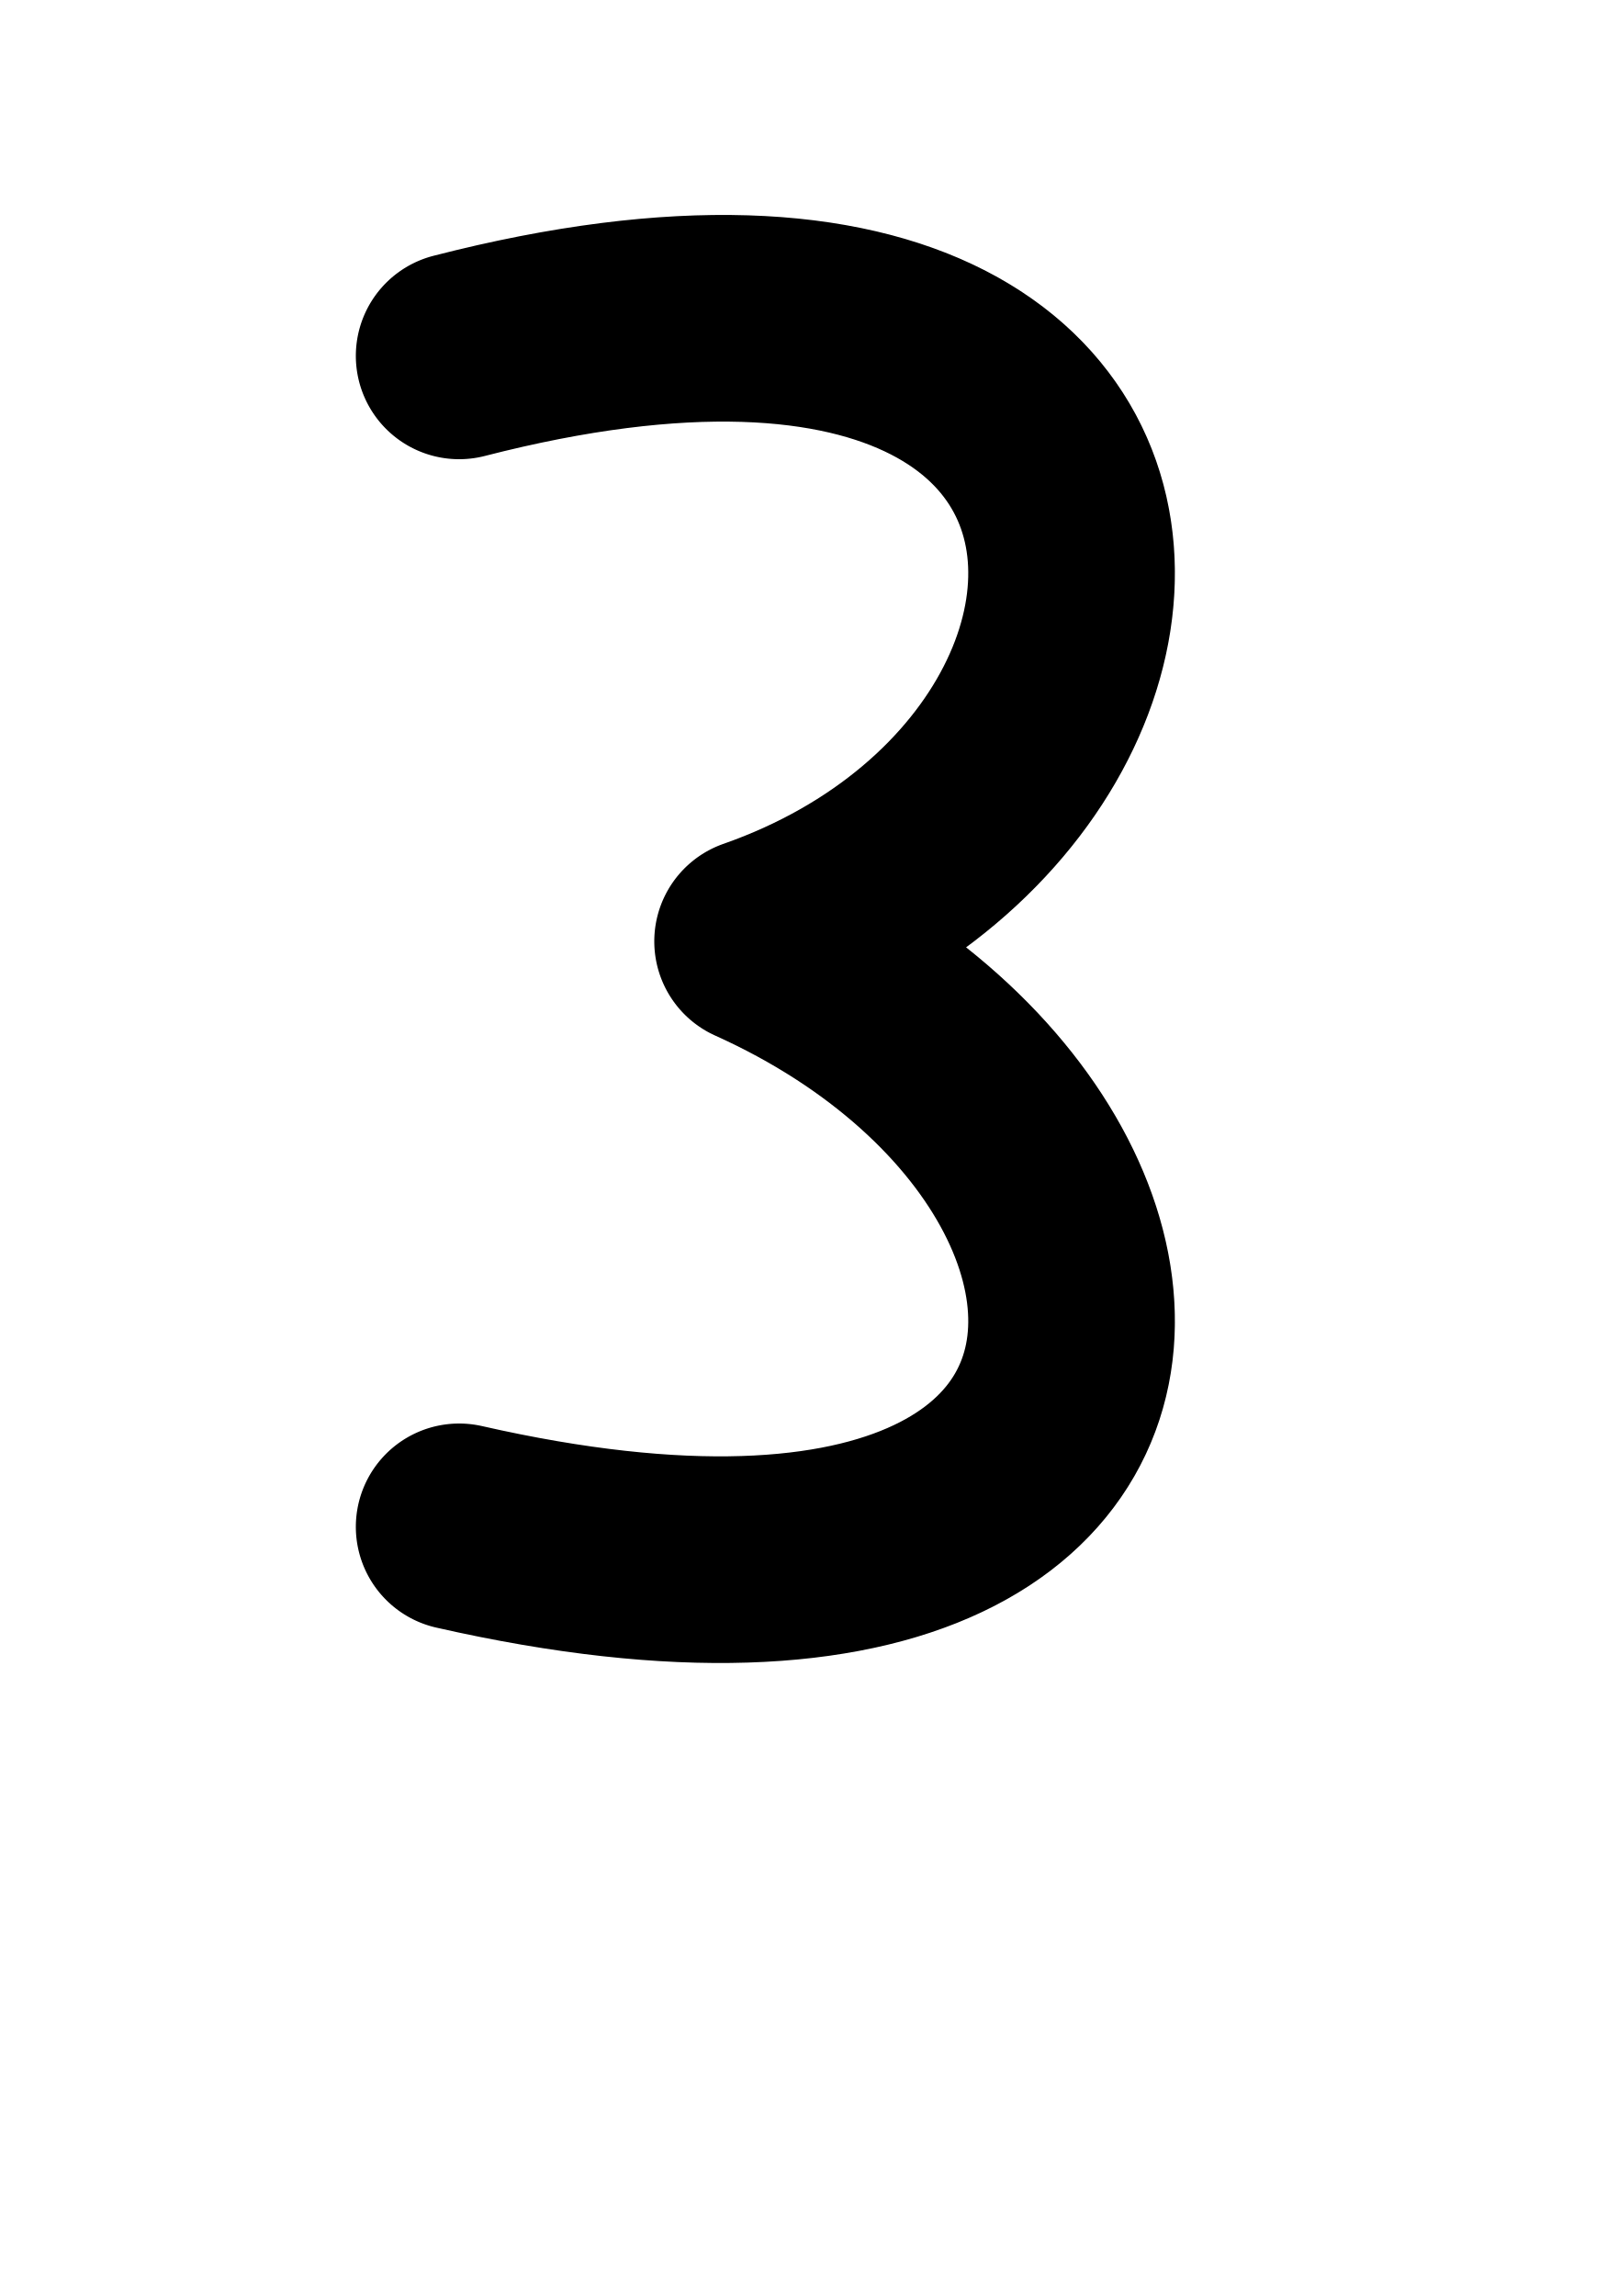
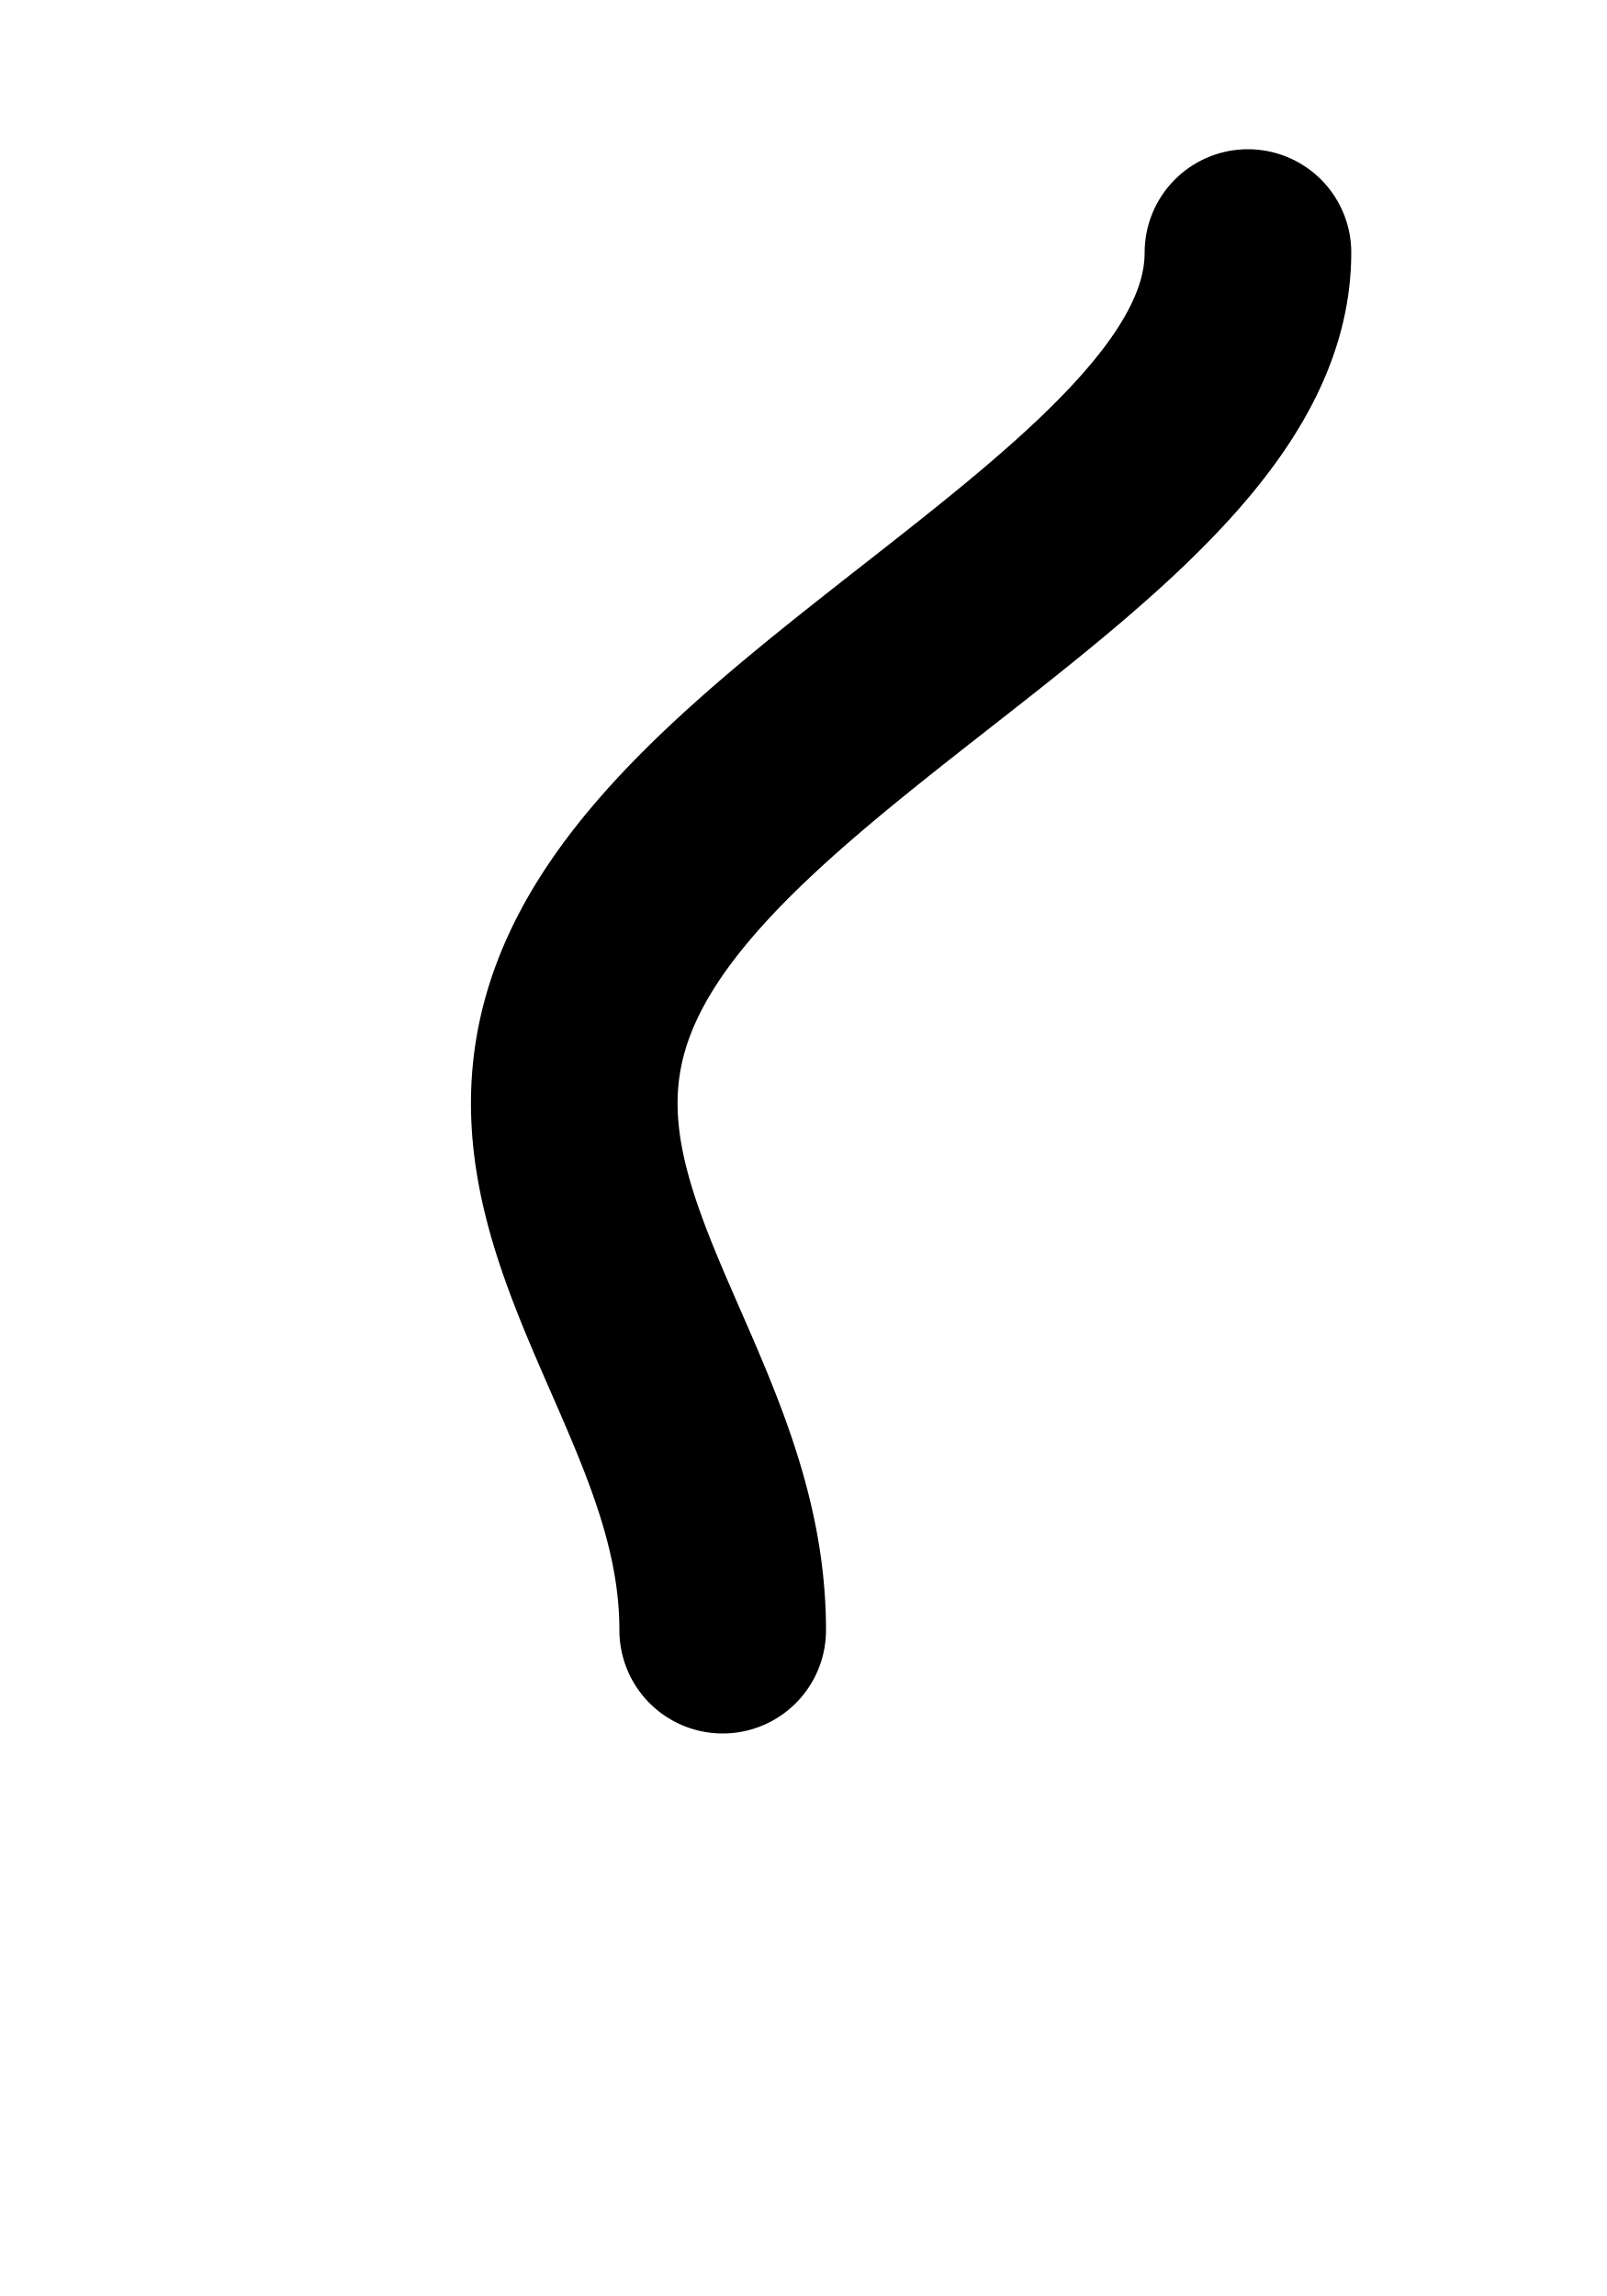
<svg xmlns="http://www.w3.org/2000/svg" viewBox="0 0 700.000 1000">
-   <path d="M 219.600 196.485 L 227.791 194.562 L 235.798 192.807 L 243.619 191.218 L 251.255 189.790 L 258.706 188.521 L 265.972 187.407 L 273.052 186.445 L 279.946 185.630 L 286.655 184.959 L 293.179 184.429 L 299.517 184.035 L 305.669 183.773 L 311.636 183.640 L 317.417 183.631 L 323.013 183.742 L 328.425 183.969 L 333.651 184.306 L 338.694 184.750 L 343.553 185.295 L 348.230 185.937 L 352.725 186.671 L 357.039 187.492 L 361.174 188.394 L 365.132 189.373 L 368.914 190.423 L 372.523 191.539 L 375.961 192.716 L 379.231 193.948 L 382.336 195.232 L 385.280 196.561 L 388.067 197.931 L 390.701 199.339 L 393.186 200.779 L 395.529 202.248 L 397.733 203.743 L 399.804 205.260 L 401.749 206.798 L 403.572 208.354 L 405.280 209.928 L 406.879 211.518 L 408.373 213.124 L 409.770 214.748 L 411.073 216.388 L 412.287 218.049 L 413.418 219.729 L 414.469 221.433 L 415.444 223.162 L 416.345 224.919 L 417.175 226.707 L 417.935 228.527 L 418.627 230.384 L 419.252 232.278 L 419.809 234.213 L 420.299 236.190 L 420.720 238.211 L 421.072 240.277 L 421.354 242.390 L 421.564 244.549 L 421.700 246.756 L 421.760 249.009 L 421.744 251.308 L 421.648 253.653 L 421.471 256.042 L 421.212 258.475 L 420.867 260.948 L 420.437 263.460 L 419.918 266.010 L 419.310 268.594 L 418.610 271.211 L 417.819 273.857 L 416.933 276.529 L 415.954 279.226 L 414.879 281.944 L 413.707 284.680 L 412.439 287.432 L 411.072 290.195 L 409.608 292.968 L 408.045 295.746 L 406.383 298.527 L 404.622 301.309 L 402.761 304.087 L 400.801 306.859 L 398.741 309.621 L 396.582 312.372 L 394.323 315.108 L 391.964 317.825 L 389.506 320.522 L 386.948 323.195 L 384.291 325.842 L 381.535 328.459 L 378.680 331.045 L 375.726 333.595 L 372.673 336.108 L 369.522 338.581 L 366.272 341.011 L 362.924 343.396 L 359.479 345.732 L 355.935 348.018 L 352.294 350.251 L 348.555 352.428 L 344.718 354.546 L 340.784 356.603 L 336.752 358.597 L 332.623 360.525 L 328.397 362.384 L 324.073 364.172 L 319.652 365.886 L 314.667 367.693 L 313.631 368.083 L 312.604 368.498 L 311.589 368.939 L 310.584 369.404 L 309.591 369.894 L 308.611 370.408 L 307.643 370.946 L 306.689 371.508 L 305.750 372.093 L 304.824 372.701 L 303.914 373.332 L 303.020 373.985 L 302.142 374.659 L 301.281 375.355 L 300.438 376.072 L 299.612 376.810 L 298.805 377.568 L 298.016 378.345 L 297.247 379.141 L 296.498 379.956 L 295.769 380.789 L 295.061 381.640 L 294.374 382.508 L 293.708 383.393 L 293.065 384.294 L 292.444 385.210 L 291.845 386.142 L 291.270 387.088 L 290.718 388.047 L 290.190 389.020 L 289.686 390.006 L 289.206 391.004 L 288.751 392.013 L 288.321 393.033 L 287.916 394.064 L 287.537 395.104 L 287.183 396.153 L 286.856 397.211 L 286.554 398.276 L 286.279 399.348 L 286.030 400.427 L 285.808 401.512 L 285.612 402.601 L 285.444 403.695 L 285.302 404.793 L 285.188 405.895 L 285.100 406.998 L 285.040 408.104 L 285.007 409.210 L 285.001 410.317 L 285.023 411.424 L 285.071 412.530 L 285.147 413.635 L 285.250 414.737 L 285.380 415.837 L 285.537 416.932 L 285.721 418.024 L 285.932 419.111 L 286.169 420.192 L 286.433 421.268 L 286.724 422.336 L 287.040 423.397 L 287.383 424.450 L 287.751 425.494 L 288.145 426.528 L 288.565 427.553 L 289.009 428.567 L 289.478 429.570 L 289.972 430.561 L 290.490 431.539 L 291.031 432.505 L 291.597 433.456 L 292.186 434.394 L 292.797 435.317 L 293.431 436.224 L 294.087 437.116 L 294.765 437.991 L 295.465 438.850 L 296.185 439.691 L 296.925 440.513 L 297.686 441.318 L 298.466 442.103 L 299.266 442.869 L 300.083 443.615 L 300.919 444.341 L 301.773 445.046 L 302.644 445.730 L 303.531 446.392 L 304.434 447.032 L 305.353 447.650 L 306.287 448.245 L 307.235 448.817 L 308.197 449.365 L 309.171 449.890 L 310.159 450.390 L 311.159 450.866 L 316.237 453.207 L 320.842 455.434 L 325.348 457.716 L 329.754 460.053 L 334.061 462.440 L 338.267 464.876 L 342.372 467.358 L 346.376 469.884 L 350.278 472.452 L 354.079 475.059 L 357.776 477.703 L 361.371 480.381 L 364.862 483.090 L 368.249 485.829 L 371.533 488.593 L 374.711 491.382 L 377.785 494.192 L 380.753 497.020 L 383.616 499.865 L 386.374 502.722 L 389.025 505.589 L 391.569 508.463 L 394.008 511.342 L 396.339 514.223 L 398.565 517.102 L 400.683 519.976 L 402.695 522.843 L 404.601 525.699 L 406.401 528.542 L 408.095 531.367 L 409.684 534.173 L 411.169 536.955 L 412.549 539.712 L 413.827 542.438 L 415.003 545.133 L 416.077 547.792 L 417.052 550.412 L 417.930 552.991 L 418.710 555.525 L 419.397 558.013 L 419.991 560.452 L 420.494 562.839 L 420.910 565.172 L 421.240 567.450 L 421.487 569.671 L 421.654 571.835 L 421.744 573.941 L 421.760 575.988 L 421.704 577.977 L 421.578 579.908 L 421.386 581.784 L 421.130 583.605 L 420.811 585.375 L 420.431 587.096 L 419.991 588.771 L 419.491 590.405 L 418.932 592.001 L 418.311 593.563 L 417.628 595.097 L 416.881 596.605 L 416.065 598.093 L 415.178 599.565 L 414.214 601.024 L 413.169 602.473 L 412.036 603.915 L 410.810 605.353 L 409.484 606.786 L 408.052 608.217 L 406.507 609.644 L 404.842 611.067 L 403.052 612.484 L 401.128 613.894 L 399.066 615.292 L 396.860 616.677 L 394.505 618.043 L 391.996 619.387 L 389.328 620.705 L 386.497 621.992 L 383.500 623.242 L 380.334 624.451 L 376.997 625.613 L 373.485 626.724 L 369.797 627.779 L 365.931 628.772 L 361.886 629.698 L 357.660 630.554 L 353.254 631.332 L 348.665 632.031 L 343.894 632.644 L 338.939 633.167 L 333.802 633.596 L 328.481 633.927 L 322.976 634.157 L 317.288 634.280 L 311.416 634.294 L 305.360 634.194 L 299.121 633.978 L 292.699 633.642 L 286.093 633.182 L 279.304 632.596 L 272.332 631.879 L 265.176 631.030 L 257.838 630.044 L 250.317 628.920 L 242.613 627.654 L 234.727 626.244 L 226.658 624.686 L 218.406 622.978 L 209.693 621.056 L 208.612 620.832 L 207.525 620.634 L 206.434 620.462 L 205.339 620.318 L 204.241 620.200 L 203.140 620.110 L 202.038 620.046 L 200.934 620.010 L 199.829 620.000 L 198.725 620.018 L 197.621 620.063 L 196.519 620.135 L 195.419 620.234 L 194.322 620.360 L 193.228 620.512 L 192.139 620.692 L 191.054 620.898 L 189.974 621.131 L 188.900 621.390 L 187.833 621.676 L 186.774 621.988 L 185.722 622.325 L 184.679 622.688 L 183.646 623.077 L 182.622 623.491 L 181.608 623.930 L 180.606 624.394 L 179.615 624.882 L 178.637 625.394 L 177.671 625.931 L 176.719 626.490 L 175.781 627.073 L 174.858 627.679 L 173.949 628.307 L 173.057 628.958 L 172.180 629.630 L 171.321 630.323 L 170.478 631.037 L 169.654 631.772 L 168.847 632.527 L 168.060 633.301 L 167.291 634.095 L 166.543 634.907 L 165.814 635.737 L 165.106 636.584 L 164.420 637.449 L 163.754 638.331 L 163.111 639.228 L 162.489 640.141 L 161.891 641.070 L 161.315 642.012 L 160.762 642.968 L 160.233 643.938 L 159.728 644.920 L 159.248 645.914 L 158.792 646.920 L 158.360 647.937 L 157.954 648.964 L 157.573 650.001 L 157.218 651.047 L 156.888 652.101 L 156.585 653.163 L 156.307 654.232 L 156.056 655.307 L 155.832 656.388 L 155.634 657.475 L 155.462 658.566 L 155.318 659.661 L 155.200 660.759 L 155.110 661.860 L 155.046 662.962 L 155.010 664.066 L 155.000 665.171 L 155.018 666.275 L 155.063 667.379 L 155.135 668.481 L 155.234 669.581 L 155.360 670.678 L 155.512 671.772 L 155.692 672.861 L 155.898 673.946 L 156.131 675.026 L 156.390 676.100 L 156.676 677.167 L 156.988 678.226 L 157.325 679.278 L 157.688 680.321 L 158.077 681.354 L 158.491 682.378 L 158.930 683.392 L 159.394 684.394 L 159.882 685.385 L 160.394 686.363 L 160.931 687.329 L 161.490 688.281 L 162.073 689.219 L 162.679 690.142 L 163.307 691.051 L 163.958 691.943 L 164.630 692.820 L 165.323 693.679 L 166.037 694.522 L 166.772 695.346 L 167.527 696.153 L 168.301 696.940 L 169.095 697.709 L 169.907 698.457 L 170.737 699.186 L 171.584 699.894 L 172.449 700.580 L 173.331 701.246 L 174.228 701.889 L 175.141 702.511 L 176.070 703.109 L 177.012 703.685 L 177.968 704.238 L 178.938 704.767 L 179.920 705.272 L 180.914 705.752 L 181.920 706.208 L 182.937 706.640 L 183.964 707.046 L 185.001 707.427 L 186.047 707.782 L 187.101 708.112 L 188.163 708.415 L 189.232 708.693 L 190.307 708.944 L 199.306 710.929 L 199.880 711.051 L 208.713 712.879 L 209.303 712.997 L 217.971 714.671 L 218.578 714.784 L 227.081 716.304 L 227.707 716.412 L 236.045 717.782 L 236.690 717.883 L 244.865 719.105 L 245.529 719.199 L 253.541 720.275 L 254.225 720.362 L 262.074 721.293 L 262.779 721.371 L 270.467 722.161 L 271.193 722.230 L 278.720 722.880 L 279.468 722.939 L 286.834 723.452 L 287.606 723.499 L 294.812 723.876 L 295.607 723.911 L 302.654 724.155 L 303.473 724.176 L 310.361 724.289 L 311.205 724.295 L 317.935 724.279 L 318.805 724.268 L 325.377 724.126 L 326.274 724.097 L 332.688 723.830 L 333.612 723.782 L 339.870 723.393 L 340.821 723.323 L 346.924 722.813 L 347.903 722.721 L 353.850 722.093 L 354.857 721.975 L 360.650 721.231 L 361.685 721.085 L 367.324 720.227 L 368.388 720.052 L 373.874 719.083 L 374.966 718.876 L 380.299 717.797 L 381.420 717.555 L 386.600 716.368 L 387.749 716.089 L 392.778 714.798 L 393.954 714.478 L 398.832 713.084 L 400.035 712.722 L 404.762 711.226 L 405.990 710.818 L 410.567 709.223 L 411.819 708.767 L 416.247 707.076 L 417.520 706.567 L 421.800 704.782 L 423.092 704.219 L 427.224 702.341 L 428.533 701.720 L 432.517 699.753 L 433.840 699.072 L 437.678 697.016 L 439.010 696.273 L 442.702 694.131 L 444.040 693.323 L 447.586 691.098 L 448.926 690.223 L 452.327 687.916 L 453.664 686.974 L 456.920 684.587 L 457.589 684.088 L 458.248 683.576 L 461.361 681.112 L 462.023 680.578 L 462.675 680.031 L 465.645 677.493 L 466.298 676.924 L 466.939 676.343 L 469.766 673.731 L 470.406 673.128 L 471.035 672.513 L 473.720 669.831 L 474.344 669.194 L 474.956 668.546 L 477.500 665.795 L 478.106 665.126 L 478.698 664.446 L 481.101 661.629 L 481.685 660.929 L 482.256 660.219 L 484.518 657.337 L 485.078 656.609 L 485.623 655.870 L 487.747 652.926 L 488.279 652.171 L 488.796 651.406 L 490.781 648.402 L 491.284 647.623 L 491.771 646.834 L 493.617 643.772 L 494.089 642.972 L 494.543 642.162 L 496.252 639.045 L 496.689 638.226 L 497.110 637.399 L 498.681 634.228 L 499.084 633.394 L 499.470 632.552 L 500.904 629.330 L 501.271 628.484 L 501.620 627.630 L 502.918 624.359 L 503.248 623.504 L 503.560 622.643 L 504.723 619.324 L 505.015 618.464 L 505.290 617.598 L 506.318 614.235 L 506.573 613.372 L 506.810 612.504 L 507.704 609.098 L 507.922 608.236 L 508.122 607.369 L 508.883 603.923 L 509.064 603.064 L 509.228 602.202 L 509.856 598.717 L 510.001 597.864 L 510.130 597.009 L 510.626 593.488 L 510.737 592.644 L 510.831 591.798 L 511.195 588.243 L 511.273 587.409 L 511.335 586.575 L 511.568 582.987 L 511.644 581.345 L 511.747 577.728 L 511.763 576.115 L 511.736 572.470 L 511.696 570.889 L 511.539 567.219 L 511.446 565.671 L 511.161 561.978 L 511.018 560.466 L 510.605 556.751 L 510.416 555.277 L 509.875 551.543 L 509.643 550.107 L 508.975 546.356 L 508.703 544.958 L 507.909 541.193 L 507.600 539.834 L 506.680 536.056 L 506.337 534.736 L 505.292 530.948 L 504.918 529.667 L 503.749 525.870 L 503.346 524.627 L 502.052 520.824 L 501.623 519.619 L 500.206 515.812 L 499.753 514.645 L 498.214 510.836 L 497.738 509.704 L 496.077 505.896 L 495.581 504.800 L 493.798 500.994 L 493.283 499.933 L 491.380 496.132 L 490.848 495.104 L 488.824 491.309 L 488.276 490.314 L 486.133 486.529 L 485.571 485.565 L 483.308 481.791 L 482.733 480.857 L 480.351 477.096 L 479.764 476.193 L 477.265 472.447 L 476.666 471.572 L 474.049 467.844 L 473.440 466.997 L 470.707 463.289 L 470.087 462.469 L 467.238 458.782 L 466.610 457.988 L 463.645 454.326 L 463.008 453.556 L 459.928 449.920 L 459.283 449.175 L 456.090 445.568 L 455.437 444.846 L 452.129 441.269 L 451.470 440.571 L 448.049 437.026 L 447.382 436.350 L 443.849 432.840 L 443.176 432.185 L 439.532 428.712 L 438.852 428.079 L 435.096 424.645 L 434.411 424.031 L 430.544 420.639 L 429.854 420.045 L 425.877 416.697 L 425.181 416.122 L 421.095 412.819 L 420.820 412.601 L 423.840 410.343 L 424.671 409.706 L 428.648 406.586 L 429.468 405.927 L 433.334 402.744 L 434.142 402.062 L 437.898 398.819 L 438.694 398.116 L 442.339 394.815 L 443.122 394.089 L 446.655 390.734 L 447.425 389.985 L 450.846 386.578 L 451.602 385.806 L 454.910 382.349 L 455.652 381.554 L 458.846 378.051 L 459.574 377.232 L 462.654 373.684 L 463.367 372.842 L 466.332 369.252 L 467.029 368.385 L 469.879 364.756 L 470.560 363.865 L 473.293 360.199 L 473.958 359.284 L 476.575 355.584 L 477.222 354.643 L 479.721 350.911 L 480.351 349.945 L 482.732 346.184 L 483.343 345.191 L 485.606 341.404 L 486.197 340.385 L 488.341 336.574 L 488.911 335.528 L 490.935 331.696 L 491.484 330.622 L 493.388 326.771 L 493.914 325.670 L 495.697 321.802 L 496.199 320.672 L 497.861 316.792 L 498.338 315.633 L 499.878 311.741 L 500.328 310.553 L 501.745 306.652 L 502.168 305.434 L 503.461 301.528 L 503.855 300.280 L 505.024 296.371 L 505.386 295.093 L 506.431 291.183 L 506.760 289.874 L 507.680 285.966 L 507.974 284.627 L 508.768 280.723 L 509.025 279.354 L 509.693 275.457 L 509.910 274.058 L 510.451 270.171 L 510.627 268.743 L 511.041 264.868 L 511.172 263.411 L 511.458 259.550 L 511.543 258.066 L 511.700 254.223 L 511.736 252.712 L 511.764 248.888 L 511.748 247.353 L 511.646 243.552 L 511.577 241.993 L 511.344 238.217 L 511.219 236.638 L 510.855 232.890 L 510.671 231.292 L 510.175 227.574 L 509.930 225.962 L 509.302 222.276 L 508.994 220.652 L 508.233 217.002 L 508.055 216.184 L 507.861 215.369 L 506.967 211.757 L 506.755 210.937 L 506.529 210.120 L 505.500 206.549 L 505.255 205.728 L 504.995 204.912 L 503.831 201.384 L 503.553 200.565 L 503.259 199.752 L 501.960 196.269 L 501.648 195.455 L 501.319 194.648 L 499.885 191.213 L 499.539 190.406 L 499.177 189.606 L 497.606 186.222 L 497.226 185.425 L 496.831 184.636 L 495.123 181.304 L 494.711 180.520 L 494.283 179.744 L 492.437 176.468 L 491.993 175.699 L 491.534 174.938 L 489.550 171.721 L 489.076 170.969 L 488.586 170.226 L 486.463 167.070 L 485.960 166.338 L 485.442 165.616 L 483.179 162.524 L 482.649 161.814 L 482.105 161.115 L 479.702 158.088 L 479.146 157.403 L 478.577 156.728 L 476.034 153.771 L 475.455 153.111 L 474.864 152.463 L 472.179 149.577 L 471.580 148.945 L 470.969 148.326 L 468.142 145.513 L 467.524 144.911 L 466.896 144.321 L 463.926 141.585 L 463.293 141.013 L 462.650 140.453 L 459.537 137.796 L 458.891 137.255 L 458.236 136.727 L 454.979 134.151 L 454.323 133.642 L 453.658 133.146 L 450.257 130.654 L 448.921 129.712 L 445.375 127.308 L 444.029 126.430 L 440.337 124.115 L 438.986 123.300 L 435.148 121.076 L 433.797 120.324 L 429.812 118.195 L 428.464 117.504 L 424.332 115.472 L 422.992 114.840 L 418.712 112.907 L 417.382 112.332 L 412.954 110.502 L 411.638 109.982 L 407.061 108.257 L 405.762 107.790 L 401.034 106.172 L 399.755 105.755 L 394.877 104.247 L 393.620 103.878 L 388.591 102.482 L 387.356 102.158 L 382.176 100.877 L 380.966 100.595 L 375.633 99.432 L 374.449 99.190 L 368.964 98.147 L 367.806 97.942 L 362.168 97.021 L 361.038 96.852 L 355.245 96.056 L 354.143 95.919 L 348.195 95.251 L 347.122 95.144 L 341.019 94.607 L 339.973 94.527 L 333.715 94.123 L 332.697 94.069 L 326.283 93.800 L 325.293 93.770 L 318.721 93.639 L 317.760 93.631 L 311.030 93.641 L 310.096 93.652 L 303.208 93.806 L 302.301 93.835 L 295.255 94.135 L 294.374 94.181 L 287.168 94.629 L 286.313 94.690 L 278.947 95.289 L 278.117 95.364 L 270.590 96.116 L 269.785 96.204 L 262.097 97.113 L 261.316 97.212 L 253.467 98.279 L 252.709 98.389 L 244.697 99.618 L 243.962 99.737 L 235.786 101.129 L 235.073 101.256 L 226.734 102.815 L 226.042 102.950 L 217.539 104.678 L 216.868 104.820 L 208.200 106.719 L 207.549 106.867 L 198.716 108.941 L 198.083 109.094 L 189.084 111.344 L 188.016 111.625 L 186.955 111.932 L 185.902 112.265 L 184.858 112.624 L 183.822 113.009 L 182.797 113.418 L 181.781 113.853 L 180.777 114.312 L 179.784 114.796 L 178.804 115.305 L 177.836 115.837 L 176.881 116.393 L 175.941 116.972 L 175.015 117.573 L 174.104 118.198 L 173.209 118.845 L 172.329 119.513 L 171.467 120.203 L 170.621 120.913 L 169.794 121.645 L 168.984 122.396 L 168.193 123.167 L 167.422 123.957 L 166.670 124.766 L 165.938 125.593 L 165.226 126.438 L 164.536 127.300 L 163.867 128.178 L 163.219 129.073 L 162.594 129.984 L 161.992 130.909 L 161.412 131.849 L 160.855 132.803 L 160.322 133.771 L 159.813 134.751 L 159.328 135.743 L 158.868 136.747 L 158.433 137.762 L 158.022 138.787 L 157.637 139.822 L 157.277 140.867 L 156.943 141.919 L 156.635 142.980 L 156.353 144.048 L 156.098 145.122 L 155.868 146.203 L 155.666 147.288 L 155.490 148.379 L 155.341 149.473 L 155.219 150.571 L 155.123 151.671 L 155.055 152.773 L 155.014 153.877 L 155.000 154.981 L 155.013 156.086 L 155.053 157.189 L 155.121 158.292 L 155.215 159.392 L 155.336 160.490 L 155.484 161.584 L 155.659 162.675 L 155.861 163.761 L 156.089 164.841 L 156.344 165.916 L 156.625 166.984 L 156.932 168.045 L 157.265 169.098 L 157.624 170.142 L 158.009 171.178 L 158.418 172.203 L 158.853 173.219 L 159.312 174.223 L 159.796 175.216 L 160.305 176.196 L 160.837 177.164 L 161.393 178.119 L 161.972 179.059 L 162.573 179.985 L 163.198 180.896 L 163.845 181.791 L 164.513 182.671 L 165.203 183.533 L 165.913 184.379 L 166.645 185.206 L 167.396 186.016 L 168.167 186.807 L 168.957 187.578 L 169.766 188.330 L 170.593 189.062 L 171.438 189.774 L 172.300 190.464 L 173.178 191.133 L 174.073 191.781 L 174.984 192.406 L 175.909 193.008 L 176.849 193.588 L 177.803 194.145 L 178.771 194.678 L 179.751 195.187 L 180.743 195.672 L 181.747 196.132 L 182.762 196.567 L 183.787 196.978 L 184.822 197.363 L 185.867 197.723 L 186.919 198.057 L 187.980 198.365 L 189.048 198.647 L 190.122 198.902 L 191.203 199.132 L 192.288 199.334 L 193.379 199.510 L 194.473 199.659 L 195.571 199.781 L 196.671 199.877 L 197.773 199.945 L 198.877 199.986 L 199.981 200.000 L 201.086 199.987 L 202.189 199.947 L 203.292 199.879 L 204.392 199.785 L 205.490 199.664 L 206.584 199.516 L 207.675 199.341 L 208.761 199.139 L 209.841 198.911 L 210.916 198.656 L 219.600 196.485 Z" fill="black" fill-rule="evenodd" />
+   <path d="M 498.578 111.176 L 498.525 112.356 L 498.437 113.545 L 498.312 114.746 L 498.150 115.963 L 497.949 117.201 L 497.706 118.462 L 497.421 119.749 L 497.092 121.065 L 496.715 122.412 L 496.289 123.793 L 495.812 125.208 L 495.281 126.660 L 494.695 128.149 L 494.050 129.675 L 493.347 131.239 L 492.582 132.841 L 491.754 134.481 L 490.862 136.157 L 489.905 137.871 L 488.882 139.620 L 487.791 141.405 L 486.632 143.223 L 485.406 145.074 L 484.111 146.958 L 482.747 148.872 L 481.316 150.816 L 479.816 152.788 L 478.248 154.788 L 476.613 156.813 L 474.911 158.864 L 473.144 160.939 L 471.311 163.036 L 469.415 165.155 L 467.455 167.295 L 465.433 169.455 L 463.351 171.634 L 461.209 173.831 L 459.009 176.045 L 456.752 178.276 L 454.440 180.522 L 452.074 182.783 L 449.655 185.059 L 447.185 187.348 L 444.666 189.650 L 442.098 191.965 L 439.485 194.291 L 436.827 196.630 L 434.126 198.979 L 431.383 201.338 L 428.601 203.708 L 425.780 206.088 L 422.924 208.477 L 420.032 210.876 L 417.108 213.283 L 414.153 215.699 L 411.167 218.123 L 408.155 220.555 L 405.116 222.995 L 402.052 225.443 L 398.966 227.898 L 395.859 230.360 L 392.733 232.830 L 389.589 235.307 L 386.430 237.791 L 383.256 240.282 L 380.069 242.780 L 376.872 245.284 L 373.668 247.794 L 370.458 250.308 L 367.242 252.830 L 364.022 255.358 L 360.799 257.893 L 360.759 257.924 L 357.575 260.434 L 357.527 260.472 L 354.351 262.983 L 354.294 263.027 L 351.129 265.538 L 351.064 265.590 L 347.911 268.100 L 347.837 268.159 L 344.697 270.669 L 344.615 270.735 L 341.490 273.246 L 341.400 273.319 L 338.291 275.829 L 338.192 275.909 L 335.102 278.420 L 334.994 278.508 L 331.923 281.018 L 331.807 281.113 L 328.757 283.624 L 328.632 283.727 L 325.604 286.238 L 325.471 286.349 L 322.466 288.859 L 322.324 288.979 L 319.345 291.489 L 319.194 291.617 L 316.242 294.127 L 316.082 294.264 L 313.157 296.774 L 312.989 296.919 L 310.093 299.430 L 309.916 299.584 L 307.051 302.094 L 306.865 302.258 L 304.031 304.769 L 303.837 304.942 L 301.036 307.452 L 300.833 307.636 L 298.066 310.146 L 297.854 310.340 L 295.122 312.850 L 294.901 313.054 L 292.206 315.565 L 291.976 315.780 L 289.319 318.291 L 289.080 318.517 L 286.461 321.028 L 286.214 321.266 L 283.635 323.777 L 283.379 324.027 L 280.841 326.538 L 280.577 326.801 L 278.080 329.311 L 277.807 329.588 L 275.353 332.098 L 275.072 332.388 L 272.661 334.898 L 272.373 335.202 L 270.006 337.712 L 269.710 338.030 L 267.389 340.541 L 267.084 340.874 L 264.810 343.384 L 264.497 343.732 L 262.270 346.243 L 261.950 346.607 L 259.771 349.117 L 259.444 349.497 L 257.313 352.008 L 256.980 352.405 L 254.898 354.915 L 254.559 355.330 L 252.527 357.840 L 252.182 358.272 L 250.200 360.783 L 249.850 361.233 L 247.919 363.744 L 247.564 364.213 L 245.685 366.723 L 245.325 367.211 L 243.499 369.721 L 243.135 370.229 L 241.362 372.739 L 240.995 373.267 L 239.275 375.777 L 238.906 376.325 L 237.239 378.835 L 236.868 379.403 L 235.256 381.913 L 234.884 382.502 L 233.326 385.012 L 232.954 385.621 L 231.451 388.132 L 231.080 388.761 L 229.631 391.272 L 229.263 391.922 L 227.869 394.433 L 227.504 395.104 L 226.165 397.615 L 225.804 398.307 L 224.521 400.817 L 224.165 401.529 L 222.937 404.040 L 222.588 404.771 L 221.416 407.282 L 221.073 408.033 L 219.957 410.544 L 219.623 411.314 L 218.562 413.824 L 218.238 414.612 L 217.233 417.122 L 216.920 417.927 L 215.970 420.438 L 215.668 421.259 L 214.774 423.769 L 214.485 424.605 L 213.646 427.116 L 213.372 427.966 L 212.588 430.476 L 212.328 431.339 L 211.598 433.849 L 211.354 434.722 L 210.680 437.233 L 210.452 438.116 L 209.831 440.626 L 209.621 441.517 L 209.054 444.027 L 208.862 444.924 L 208.349 447.435 L 208.174 448.336 L 207.714 450.847 L 207.558 451.751 L 207.151 454.261 L 207.014 455.166 L 206.659 457.677 L 206.540 458.581 L 206.237 461.091 L 206.138 461.992 L 205.886 464.503 L 205.805 465.399 L 205.604 467.909 L 205.541 468.799 L 205.390 471.310 L 205.345 472.192 L 205.243 474.702 L 205.216 475.575 L 205.163 478.085 L 205.153 478.946 L 205.148 481.456 L 205.154 482.304 L 205.197 484.815 L 205.218 485.648 L 205.307 488.159 L 205.343 488.977 L 205.478 491.487 L 205.528 492.289 L 205.708 494.799 L 205.770 495.582 L 205.994 498.093 L 206.069 498.858 L 206.336 501.368 L 206.421 502.113 L 206.730 504.623 L 206.826 505.348 L 207.176 507.858 L 207.280 508.562 L 207.672 511.072 L 207.783 511.754 L 208.214 514.264 L 208.332 514.924 L 208.802 517.435 L 208.926 518.072 L 209.433 520.582 L 209.561 521.197 L 210.105 523.707 L 210.237 524.299 L 210.816 526.810 L 210.952 527.378 L 211.565 529.889 L 211.702 530.435 L 212.349 532.945 L 212.487 533.468 L 213.166 535.979 L 213.305 536.478 L 214.015 538.989 L 214.153 539.466 L 214.893 541.977 L 215.030 542.431 L 215.799 544.942 L 215.934 545.374 L 216.731 547.884 L 216.864 548.294 L 217.687 550.805 L 217.816 551.193 L 218.665 553.704 L 218.791 554.070 L 219.664 556.581 L 219.786 556.926 L 220.682 559.436 L 220.799 559.760 L 221.717 562.271 L 221.829 562.574 L 222.767 565.085 L 222.874 565.368 L 223.831 567.878 L 223.933 568.141 L 224.908 570.651 L 225.003 570.894 L 225.996 573.405 L 226.085 573.628 L 227.093 576.139 L 227.175 576.343 L 228.197 578.853 L 228.273 579.038 L 229.309 581.549 L 229.378 581.715 L 230.425 584.226 L 230.487 584.373 L 231.544 586.884 L 231.599 587.014 L 232.666 589.524 L 232.713 589.636 L 233.788 592.146 L 233.829 592.240 L 234.910 594.750 L 234.943 594.827 L 236.030 597.337 L 236.056 597.396 L 237.147 599.906 L 237.165 599.948 L 238.259 602.459 L 239.366 604.993 L 240.464 607.507 L 241.552 609.999 L 242.631 612.475 L 243.700 614.935 L 244.757 617.378 L 245.802 619.804 L 246.834 622.214 L 247.851 624.607 L 248.853 626.985 L 249.838 629.346 L 250.806 631.690 L 251.756 634.018 L 252.687 636.330 L 253.598 638.626 L 254.489 640.905 L 255.359 643.168 L 256.207 645.415 L 257.032 647.646 L 257.834 649.861 L 258.613 652.059 L 259.367 654.241 L 260.097 656.408 L 260.802 658.558 L 261.481 660.693 L 262.135 662.812 L 262.762 664.916 L 263.363 667.004 L 263.938 669.078 L 264.486 671.137 L 265.007 673.181 L 265.501 675.211 L 265.969 677.228 L 266.409 679.232 L 266.822 681.222 L 267.208 683.201 L 267.567 685.167 L 267.898 687.123 L 268.203 689.068 L 268.481 691.003 L 268.732 692.930 L 268.957 694.848 L 269.155 696.759 L 269.326 698.663 L 269.471 700.561 L 269.589 702.455 L 269.681 704.344 L 269.746 706.231 L 269.786 708.116 L 269.801 710.313 L 269.822 711.418 L 269.871 712.521 L 269.946 713.623 L 270.048 714.723 L 270.178 715.819 L 270.334 716.913 L 270.517 718.002 L 270.727 719.086 L 270.963 720.165 L 271.226 721.238 L 271.515 722.304 L 271.830 723.362 L 272.171 724.413 L 272.537 725.455 L 272.929 726.487 L 273.346 727.510 L 273.789 728.522 L 274.255 729.523 L 274.747 730.512 L 275.262 731.489 L 275.802 732.453 L 276.364 733.403 L 276.950 734.339 L 277.559 735.261 L 278.190 736.167 L 278.843 737.058 L 279.518 737.932 L 280.214 738.789 L 280.931 739.629 L 281.668 740.452 L 282.426 741.256 L 283.203 742.041 L 283.998 742.806 L 284.813 743.552 L 285.645 744.278 L 286.495 744.983 L 287.362 745.668 L 288.246 746.330 L 289.145 746.971 L 290.061 747.589 L 290.990 748.185 L 291.935 748.758 L 292.893 749.307 L 293.864 749.833 L 294.848 750.335 L 295.844 750.813 L 296.851 751.265 L 297.869 751.694 L 298.898 752.096 L 299.935 752.474 L 300.982 752.826 L 302.037 753.152 L 303.100 753.452 L 304.170 753.726 L 305.246 753.974 L 306.329 754.195 L 307.416 754.390 L 308.507 754.558 L 309.603 754.699 L 310.701 754.813 L 311.802 754.900 L 312.905 754.960 L 314.009 754.993 L 315.113 754.999 L 316.218 754.978 L 317.321 754.929 L 318.423 754.854 L 319.523 754.752 L 320.619 754.622 L 321.713 754.466 L 322.802 754.283 L 323.886 754.073 L 324.965 753.837 L 326.038 753.574 L 327.104 753.285 L 328.162 752.970 L 329.213 752.629 L 330.255 752.263 L 331.287 751.871 L 332.310 751.454 L 333.322 751.011 L 334.323 750.545 L 335.312 750.053 L 336.289 749.538 L 337.253 748.998 L 338.203 748.436 L 339.139 747.850 L 340.061 747.241 L 340.967 746.610 L 341.858 745.957 L 342.732 745.282 L 343.589 744.586 L 344.429 743.869 L 345.252 743.132 L 346.056 742.374 L 346.841 741.597 L 347.606 740.802 L 348.352 739.987 L 349.078 739.155 L 349.783 738.305 L 350.468 737.438 L 351.130 736.554 L 351.771 735.655 L 352.389 734.739 L 352.985 733.810 L 353.558 732.865 L 354.107 731.907 L 354.633 730.936 L 355.135 729.952 L 355.613 728.956 L 356.065 727.949 L 356.494 726.931 L 356.896 725.902 L 357.274 724.865 L 357.626 723.818 L 357.952 722.763 L 358.252 721.700 L 358.526 720.630 L 358.774 719.554 L 358.995 718.471 L 359.190 717.384 L 359.358 716.293 L 359.499 715.197 L 359.613 714.099 L 359.700 712.998 L 359.760 711.895 L 359.793 710.791 L 359.799 709.687 L 359.781 707.176 L 359.773 706.550 L 359.720 704.039 L 359.703 703.415 L 359.616 700.904 L 359.590 700.282 L 359.467 697.771 L 359.433 697.152 L 359.276 694.642 L 359.234 694.027 L 359.042 691.517 L 358.992 690.907 L 358.766 688.397 L 358.707 687.794 L 358.448 685.283 L 358.382 684.687 L 358.088 682.176 L 358.015 681.588 L 357.688 679.078 L 357.609 678.498 L 357.248 675.987 L 357.162 675.417 L 356.769 672.907 L 356.677 672.346 L 356.252 669.836 L 356.155 669.286 L 355.697 666.776 L 355.595 666.238 L 355.105 663.727 L 355.000 663.201 L 354.479 660.691 L 354.369 660.177 L 353.817 657.667 L 353.705 657.166 L 353.123 654.656 L 353.007 654.169 L 352.396 651.658 L 352.278 651.185 L 351.638 648.675 L 351.519 648.216 L 350.850 645.705 L 350.730 645.261 L 350.034 642.750 L 349.913 642.321 L 349.190 639.810 L 349.068 639.396 L 348.320 636.886 L 348.198 636.487 L 347.424 633.976 L 347.304 633.593 L 346.505 631.082 L 346.386 630.714 L 345.564 628.204 L 345.447 627.852 L 344.601 625.341 L 344.486 625.005 L 343.618 622.495 L 343.506 622.175 L 342.617 619.664 L 342.508 619.360 L 341.599 616.850 L 341.494 616.562 L 340.565 614.051 L 340.463 613.780 L 339.516 611.269 L 339.419 611.014 L 338.454 608.503 L 338.362 608.264 L 337.380 605.754 L 337.293 605.531 L 336.296 603.020 L 336.213 602.813 L 335.202 600.303 L 335.125 600.113 L 334.101 597.602 L 334.029 597.428 L 332.993 594.918 L 332.927 594.760 L 331.880 592.249 L 331.820 592.108 L 330.762 589.597 L 330.709 589.472 L 329.643 586.962 L 329.596 586.853 L 328.522 584.343 L 328.482 584.250 L 327.401 581.740 L 327.368 581.664 L 326.281 579.153 L 326.256 579.094 L 325.165 576.584 L 325.146 576.541 L 324.052 574.030 L 322.945 571.494 L 321.846 568.978 L 320.757 566.483 L 319.677 564.006 L 318.607 561.546 L 317.549 559.103 L 316.504 556.677 L 315.474 554.269 L 314.458 551.880 L 313.459 549.508 L 312.477 547.155 L 311.515 544.820 L 310.572 542.504 L 309.650 540.207 L 308.749 537.930 L 307.872 535.672 L 307.019 533.435 L 306.190 531.217 L 305.387 529.021 L 304.610 526.845 L 303.861 524.690 L 303.140 522.557 L 302.447 520.446 L 301.784 518.356 L 301.150 516.289 L 300.547 514.245 L 299.975 512.223 L 299.434 510.224 L 298.925 508.248 L 298.448 506.295 L 298.002 504.364 L 297.589 502.457 L 297.209 500.573 L 296.861 498.711 L 296.545 496.871 L 296.261 495.053 L 296.011 493.257 L 295.792 491.481 L 295.605 489.725 L 295.450 487.989 L 295.328 486.271 L 295.236 484.570 L 295.177 482.886 L 295.149 481.216 L 295.152 479.560 L 295.187 477.916 L 295.253 476.283 L 295.351 474.658 L 295.481 473.041 L 295.643 471.430 L 295.837 469.822 L 296.064 468.216 L 296.324 466.610 L 296.619 465.002 L 296.948 463.391 L 297.313 461.775 L 297.714 460.151 L 298.153 458.519 L 298.630 456.876 L 299.146 455.222 L 299.704 453.555 L 300.303 451.873 L 300.945 450.175 L 301.631 448.461 L 302.363 446.730 L 303.141 444.980 L 303.967 443.211 L 304.841 441.423 L 305.766 439.614 L 306.741 437.785 L 307.768 435.936 L 308.847 434.066 L 309.980 432.174 L 311.166 430.263 L 312.408 428.330 L 313.704 426.377 L 315.056 424.404 L 316.464 422.411 L 317.928 420.398 L 319.449 418.366 L 321.026 416.315 L 322.659 414.246 L 324.348 412.159 L 326.093 410.054 L 327.895 407.932 L 329.751 405.794 L 331.663 403.639 L 333.629 401.469 L 335.649 399.284 L 337.722 397.084 L 339.848 394.871 L 342.026 392.643 L 344.255 390.402 L 346.534 388.149 L 348.862 385.883 L 351.239 383.605 L 353.663 381.315 L 356.133 379.015 L 358.648 376.703 L 361.207 374.381 L 363.809 372.049 L 366.453 369.707 L 369.137 367.355 L 371.860 364.995 L 374.621 362.625 L 377.418 360.246 L 380.250 357.859 L 383.116 355.464 L 386.015 353.061 L 388.944 350.650 L 391.903 348.231 L 394.890 345.805 L 397.903 343.371 L 400.942 340.930 L 404.004 338.482 L 407.088 336.026 L 410.192 333.564 L 413.316 331.095 L 416.456 328.619 L 419.613 326.136 L 422.784 323.647 L 425.968 321.151 L 429.163 318.648 L 432.366 316.139 L 435.574 313.626 L 438.788 311.107 L 442.008 308.580 L 445.231 306.047 L 445.269 306.017 L 448.455 303.506 L 448.502 303.469 L 451.680 300.959 L 451.735 300.914 L 454.903 298.404 L 454.968 298.353 L 458.123 295.842 L 458.197 295.783 L 461.339 293.273 L 461.422 293.206 L 464.549 290.696 L 464.641 290.621 L 467.751 288.111 L 467.852 288.029 L 470.944 285.518 L 471.055 285.428 L 474.126 282.917 L 474.247 282.818 L 477.297 280.308 L 477.427 280.200 L 480.453 277.690 L 480.593 277.573 L 483.595 275.063 L 483.745 274.937 L 486.720 272.426 L 486.880 272.291 L 489.827 269.780 L 489.997 269.635 L 492.915 267.124 L 493.095 266.968 L 495.982 264.458 L 496.173 264.291 L 499.027 261.780 L 499.228 261.603 L 502.048 259.092 L 502.260 258.902 L 505.044 256.392 L 505.267 256.190 L 508.014 253.680 L 508.247 253.465 L 510.956 250.954 L 511.200 250.726 L 513.869 248.216 L 514.124 247.974 L 516.751 245.463 L 517.018 245.207 L 519.602 242.696 L 519.879 242.424 L 522.420 239.914 L 522.708 239.626 L 525.203 237.115 L 525.503 236.811 L 527.950 234.300 L 528.261 233.978 L 530.661 231.467 L 530.983 231.126 L 533.333 228.616 L 533.666 228.256 L 535.965 225.745 L 536.309 225.365 L 538.556 222.854 L 538.911 222.452 L 541.105 219.942 L 541.471 219.518 L 543.610 217.007 L 543.986 216.560 L 546.069 214.049 L 546.455 213.577 L 548.482 211.067 L 548.877 210.569 L 550.846 208.058 L 551.251 207.534 L 553.160 205.024 L 553.573 204.471 L 555.423 201.961 L 555.844 201.380 L 557.632 198.869 L 558.060 198.258 L 559.786 195.747 L 560.220 195.104 L 561.883 192.594 L 562.322 191.918 L 563.921 189.408 L 564.364 188.699 L 565.898 186.189 L 566.343 185.445 L 567.812 182.935 L 568.257 182.156 L 569.660 179.645 L 570.104 178.830 L 571.439 176.320 L 571.881 175.468 L 573.148 172.957 L 573.585 172.067 L 574.784 169.557 L 575.214 168.630 L 576.343 166.119 L 576.764 165.154 L 577.823 162.643 L 578.233 161.640 L 579.222 159.130 L 579.617 158.089 L 580.535 155.579 L 580.913 154.502 L 581.759 151.991 L 582.118 150.879 L 582.893 148.368 L 583.230 147.221 L 583.932 144.711 L 584.244 143.532 L 584.873 141.021 L 585.159 139.812 L 585.715 137.302 L 585.970 136.065 L 586.453 133.554 L 586.677 132.292 L 587.085 129.782 L 587.275 128.498 L 587.610 125.988 L 587.764 124.686 L 588.025 122.175 L 588.142 120.859 L 588.328 118.349 L 588.407 117.022 L 588.518 114.511 L 588.558 113.178 L 588.595 110.668 L 588.598 109.563 L 588.574 108.459 L 588.522 107.356 L 588.444 106.254 L 588.338 105.155 L 588.206 104.058 L 588.047 102.965 L 587.861 101.877 L 587.648 100.793 L 587.409 99.715 L 587.143 98.643 L 586.851 97.578 L 586.533 96.520 L 586.190 95.470 L 585.820 94.429 L 585.425 93.398 L 585.005 92.377 L 584.560 91.366 L 584.091 90.366 L 583.597 89.378 L 583.079 88.403 L 582.537 87.441 L 581.971 86.492 L 581.383 85.557 L 580.772 84.637 L 580.138 83.733 L 579.482 82.844 L 578.805 81.972 L 578.107 81.116 L 577.387 80.278 L 576.648 79.458 L 575.888 78.656 L 575.109 77.873 L 574.312 77.109 L 573.495 76.365 L 572.661 75.642 L 571.809 74.939 L 570.940 74.257 L 570.054 73.597 L 569.153 72.959 L 568.236 72.343 L 567.305 71.750 L 566.359 71.179 L 565.399 70.633 L 564.427 70.110 L 563.441 69.610 L 562.444 69.136 L 561.436 68.685 L 560.416 68.260 L 559.387 67.860 L 558.348 67.485 L 557.300 67.136 L 556.244 66.813 L 555.181 66.516 L 554.110 66.245 L 553.033 66.000 L 551.950 65.782 L 550.863 65.590 L 549.770 65.425 L 548.675 65.287 L 547.576 65.176 L 546.475 65.092 L 545.372 65.035 L 544.268 65.005 L 543.163 65.002 L 542.059 65.026 L 540.956 65.078 L 539.854 65.156 L 538.755 65.262 L 537.658 65.394 L 536.565 65.553 L 535.477 65.739 L 534.393 65.952 L 533.315 66.191 L 532.243 66.457 L 531.178 66.749 L 530.120 67.067 L 529.070 67.410 L 528.029 67.780 L 526.998 68.175 L 525.977 68.595 L 524.966 69.040 L 523.966 69.509 L 522.978 70.003 L 522.003 70.521 L 521.041 71.063 L 520.092 71.629 L 519.157 72.217 L 518.237 72.828 L 517.333 73.462 L 516.444 74.118 L 515.572 74.795 L 514.716 75.493 L 513.878 76.213 L 513.058 76.952 L 512.256 77.712 L 511.473 78.491 L 510.709 79.288 L 509.965 80.105 L 509.242 80.939 L 508.539 81.791 L 507.857 82.660 L 507.197 83.546 L 506.559 84.447 L 505.943 85.364 L 505.350 86.295 L 504.779 87.241 L 504.233 88.201 L 503.710 89.173 L 503.210 90.159 L 502.736 91.156 L 502.285 92.164 L 501.860 93.184 L 501.460 94.213 L 501.085 95.252 L 500.736 96.300 L 500.413 97.356 L 500.116 98.419 L 499.845 99.490 L 499.600 100.567 L 499.382 101.650 L 499.190 102.737 L 499.025 103.830 L 498.887 104.925 L 498.776 106.024 L 498.692 107.125 L 498.635 108.228 L 498.605 109.332 L 498.578 111.176 Z" fill="black" fill-rule="evenodd" />
</svg>
